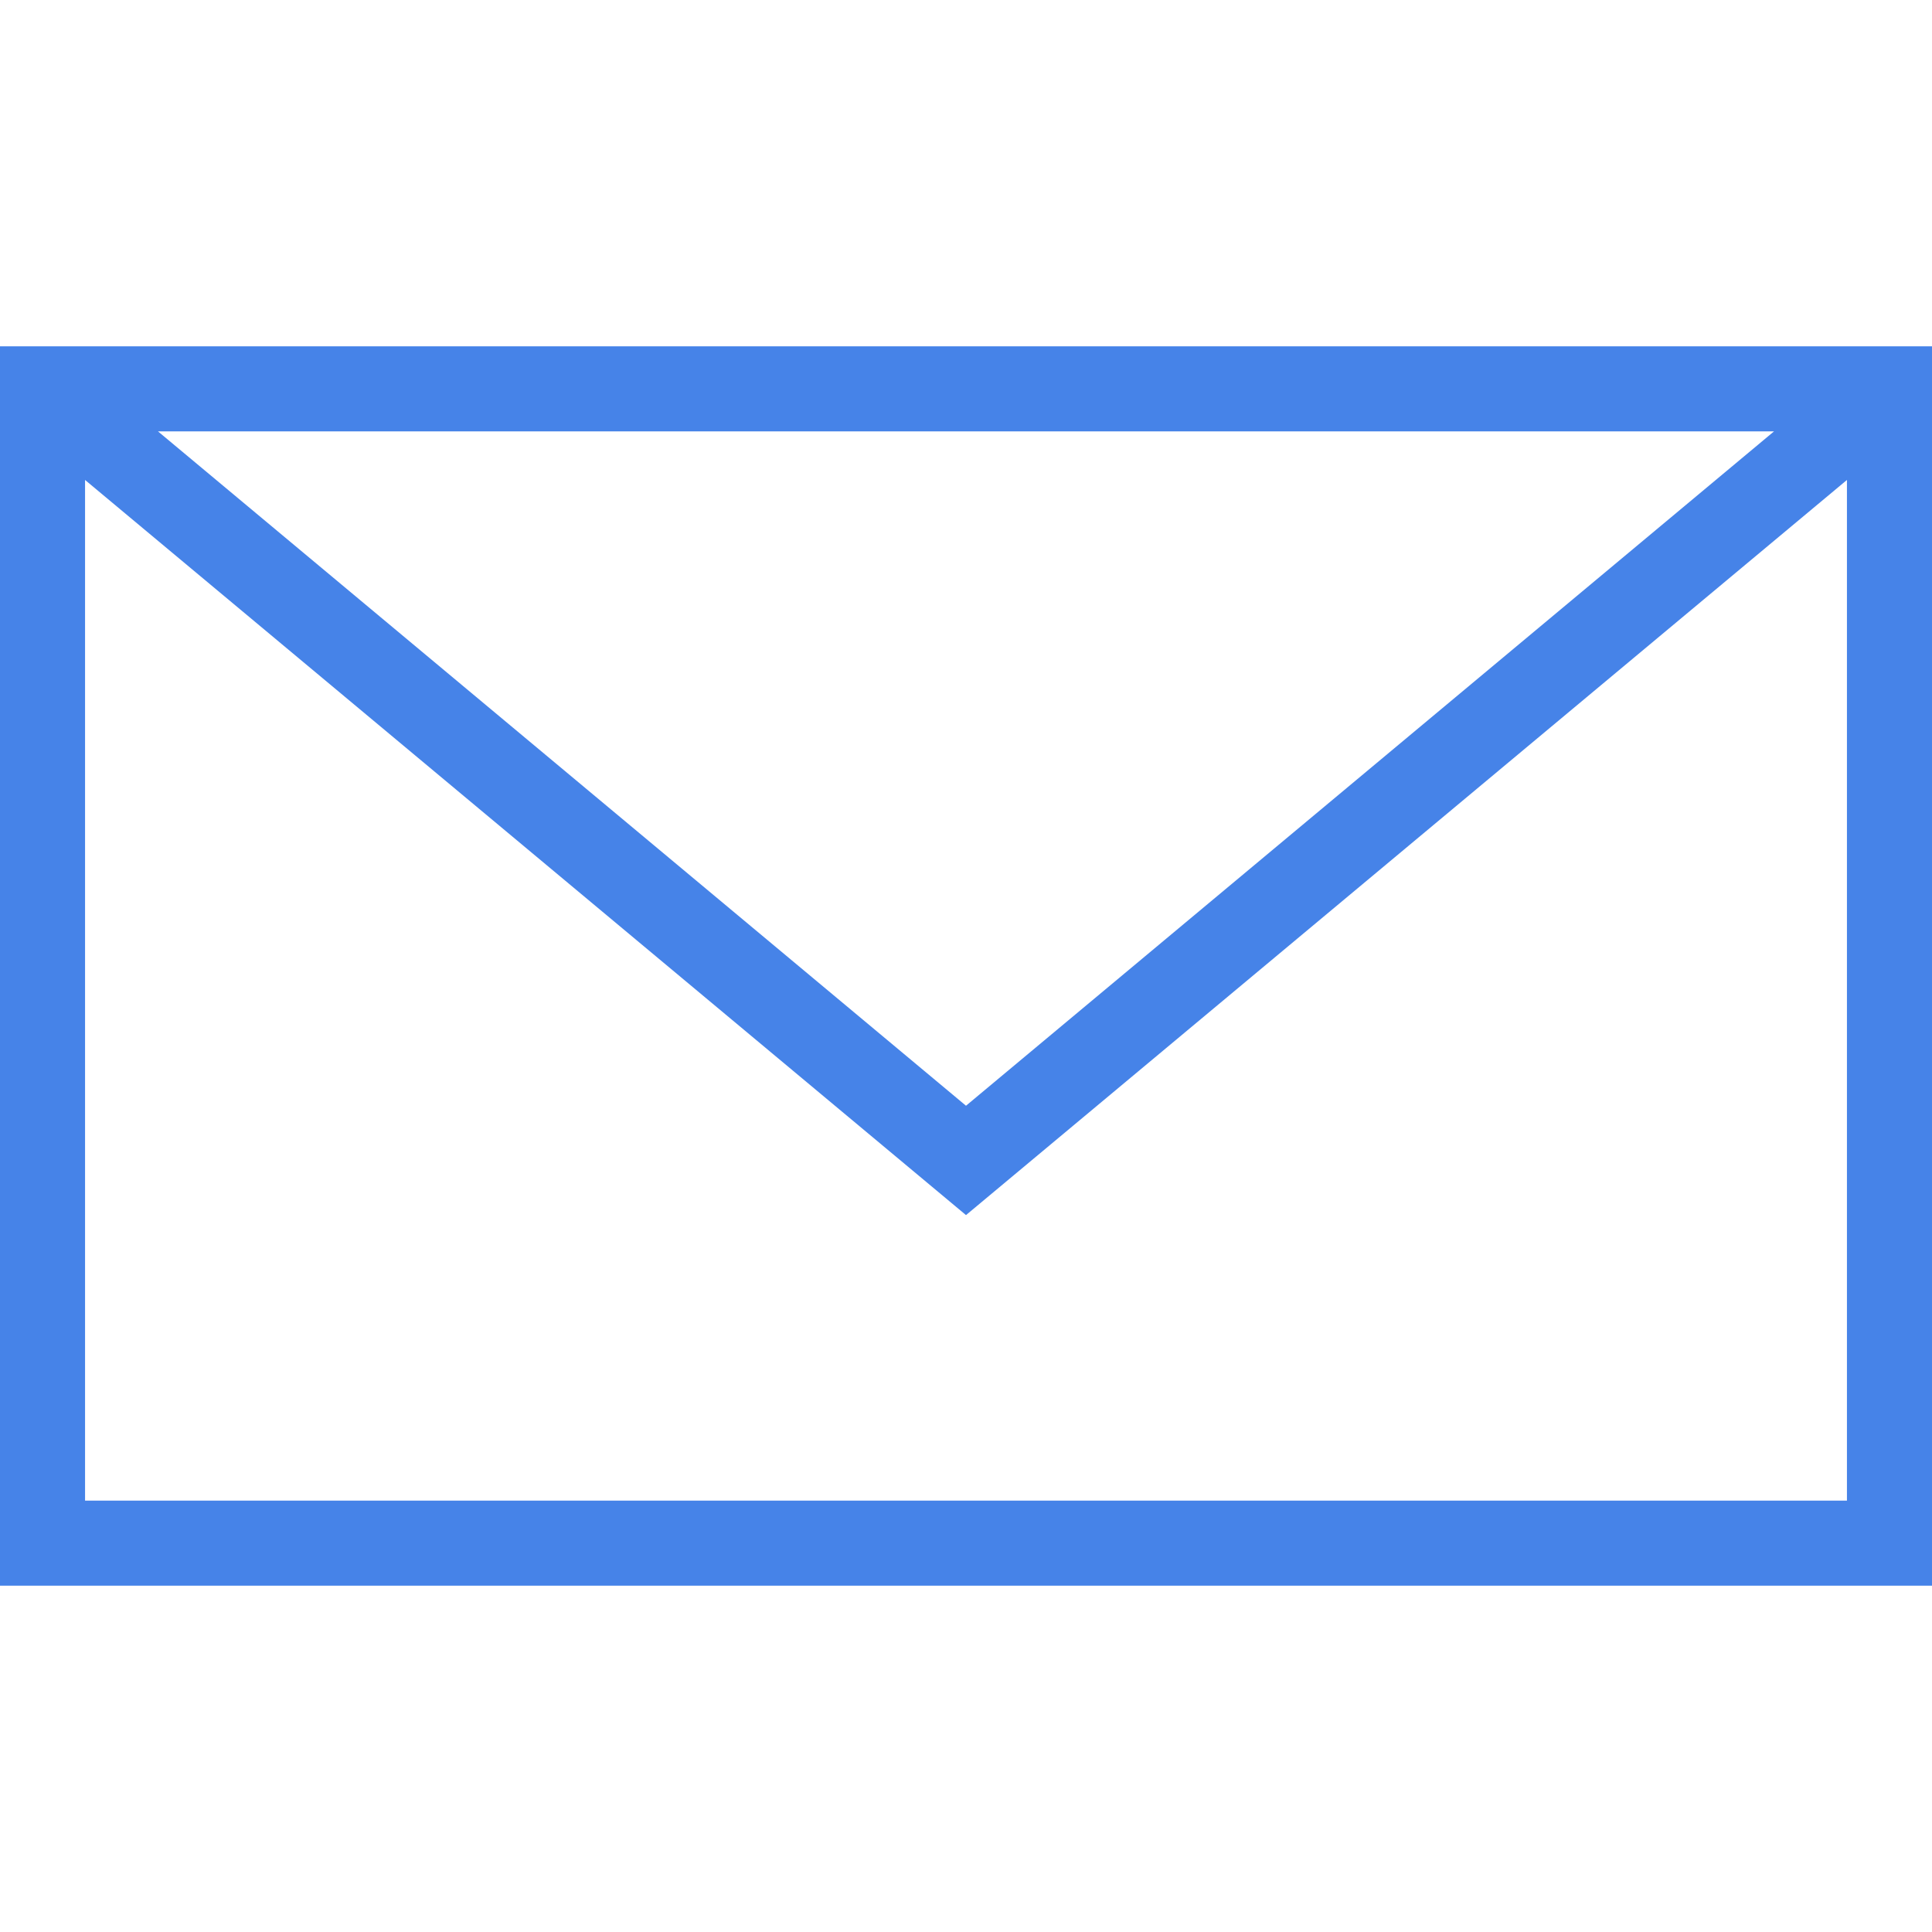
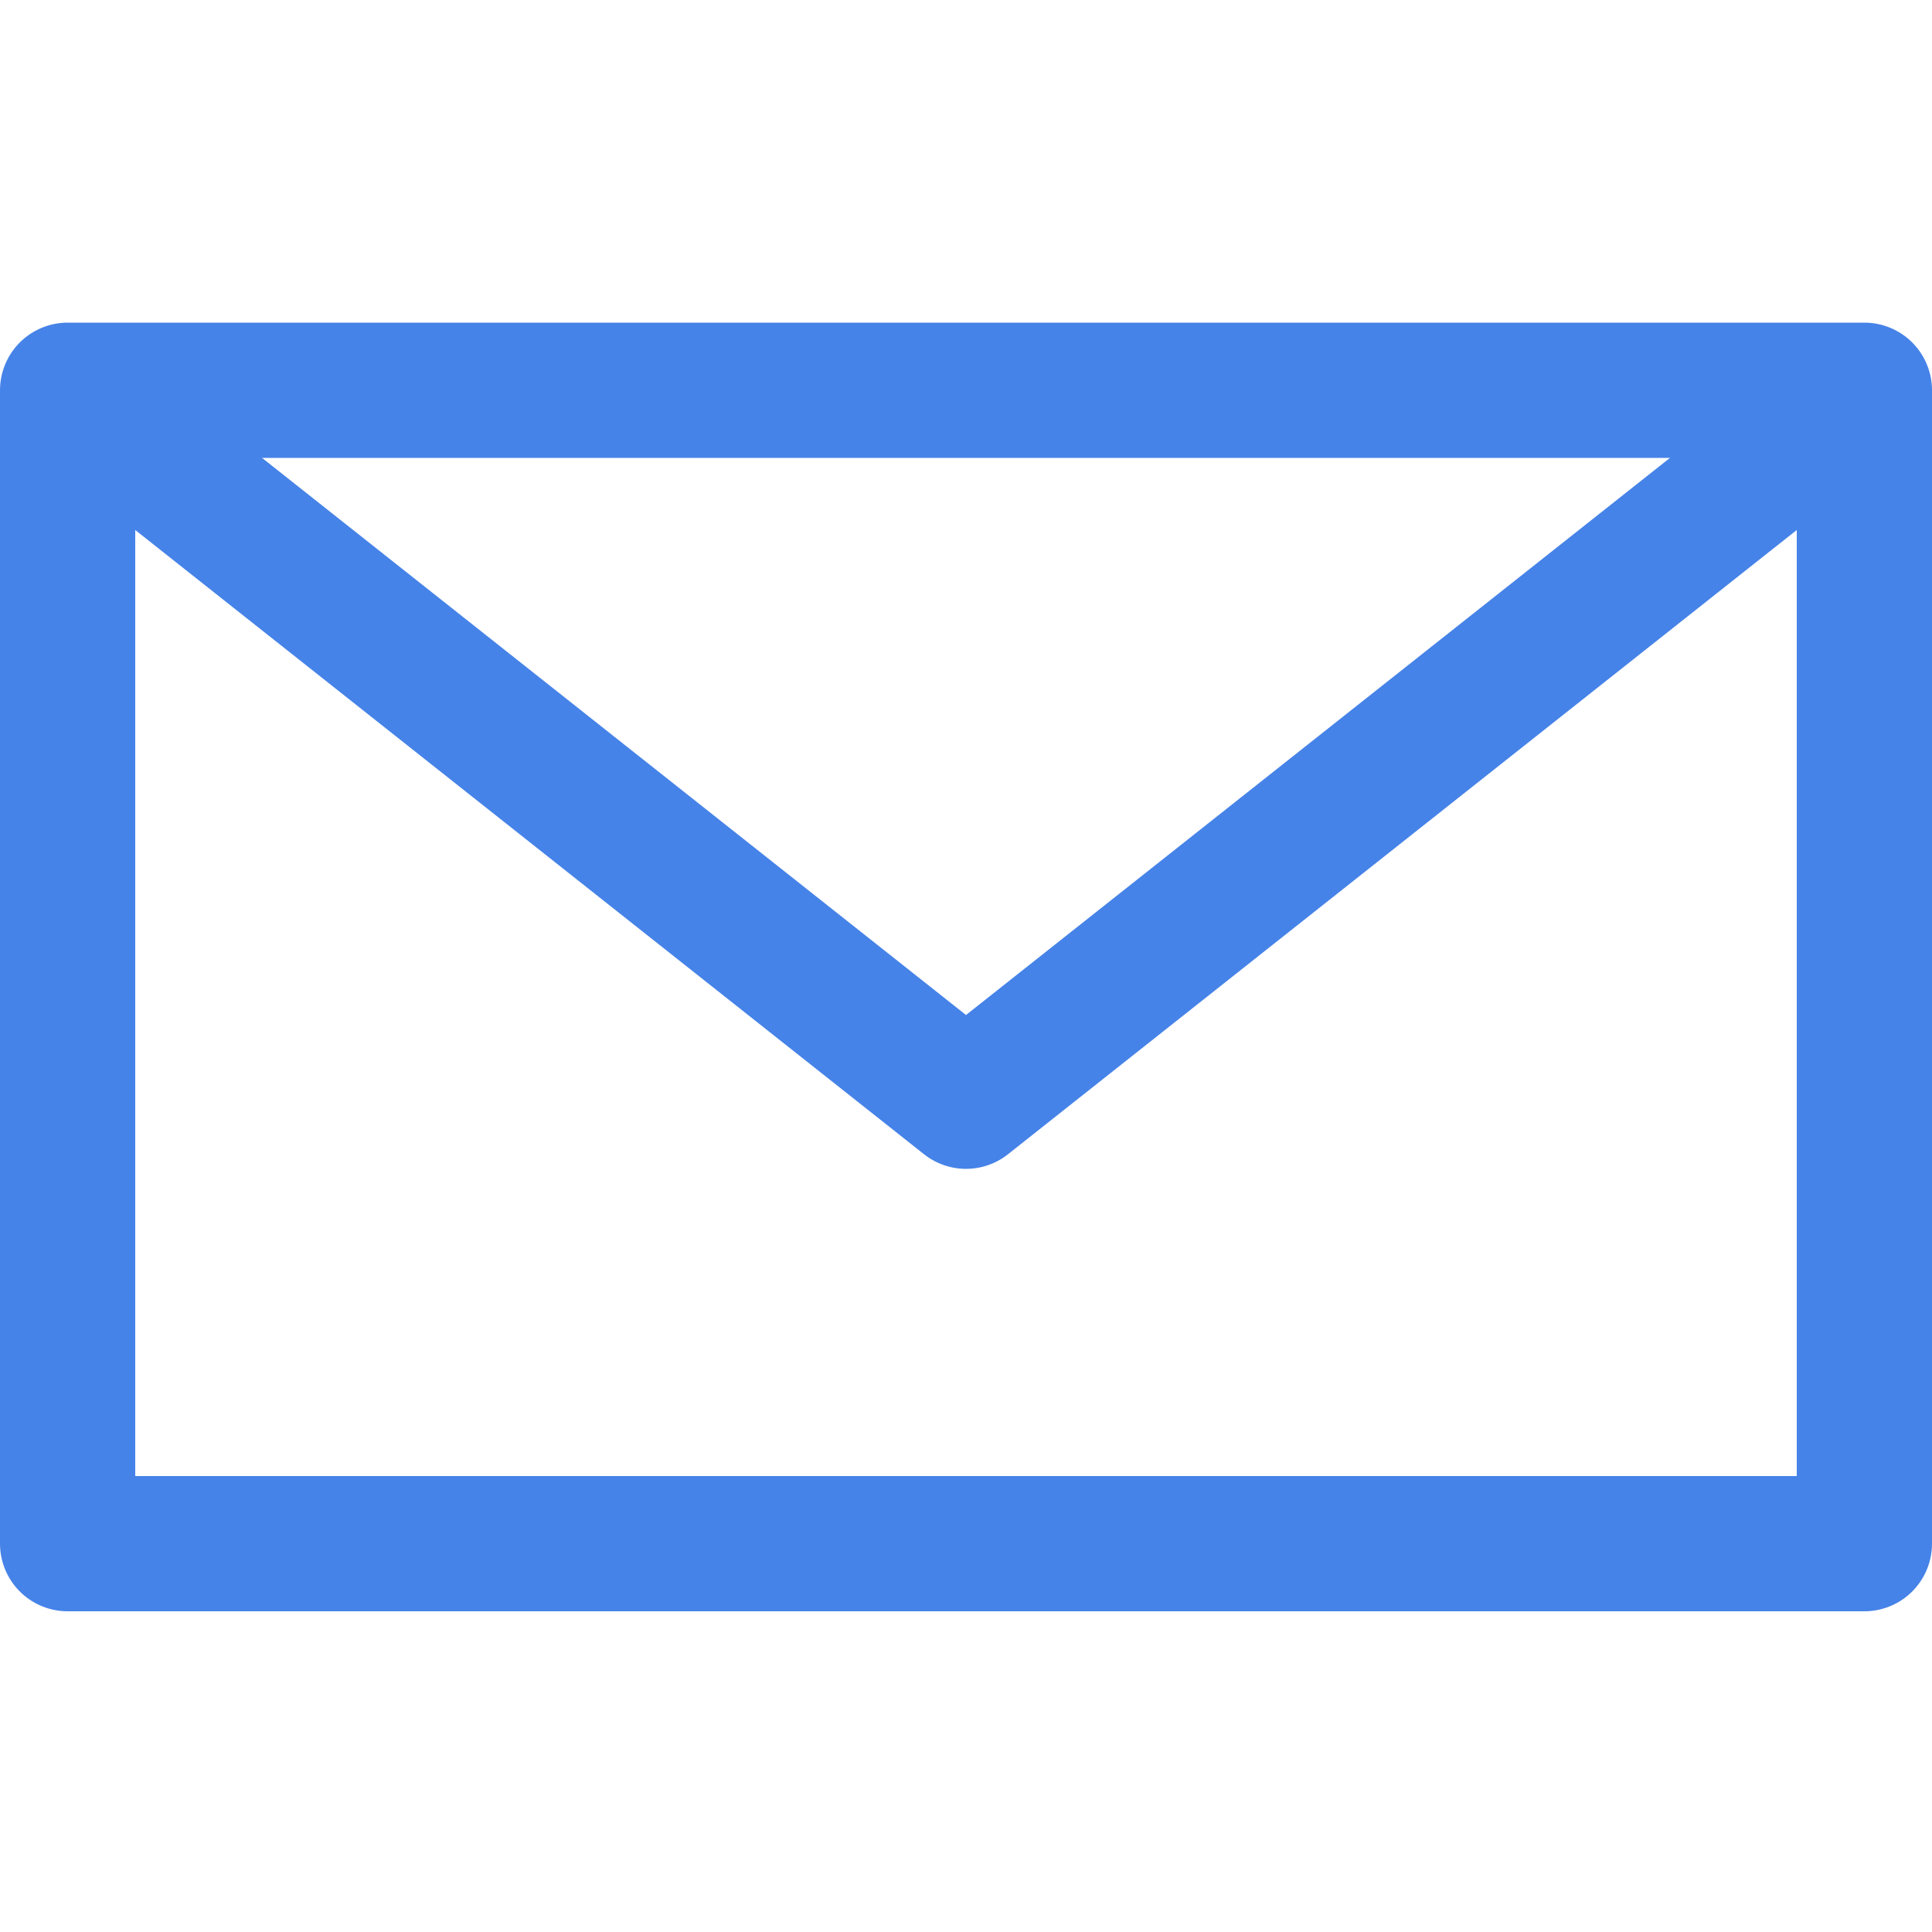
- <svg xmlns="http://www.w3.org/2000/svg" version="1.1" id="Capa_1" x="0px" y="0px" viewBox="-308 385.2 31.8 31.8" enable-background="new -308 385.2 31.8 31.8" xml:space="preserve">
-   <g>
-     <path fill="#4683E8" d="M-308,390.9v20.4h31.8v-20.4H-308z M-278.8,392.3l-13.3,11.1l-13.3-11.1H-278.8z M-306.6,409.9v-16.8   l14.5,12.1l14.5-12.1v16.8L-306.6,409.9L-306.6,409.9z" />
-   </g>
+ <svg xmlns="http://www.w3.org/2000/svg" version="1.1" id="Layer_1" x="0px" y="0px" viewBox="0 0 100 100" enable-background="new 0 0 100 100" xml:space="preserve">
+   <rect x="3.5" y="20.2" fill="none" stroke="#4683E8" stroke-width="7" stroke-linejoin="round" stroke-miterlimit="10" width="93" height="59.7" />
+   <polyline fill="none" stroke="#4683E8" stroke-width="7" stroke-linejoin="round" stroke-miterlimit="10" points="96.5,20.2 50,57   3.5,20.2 " />
</svg>
